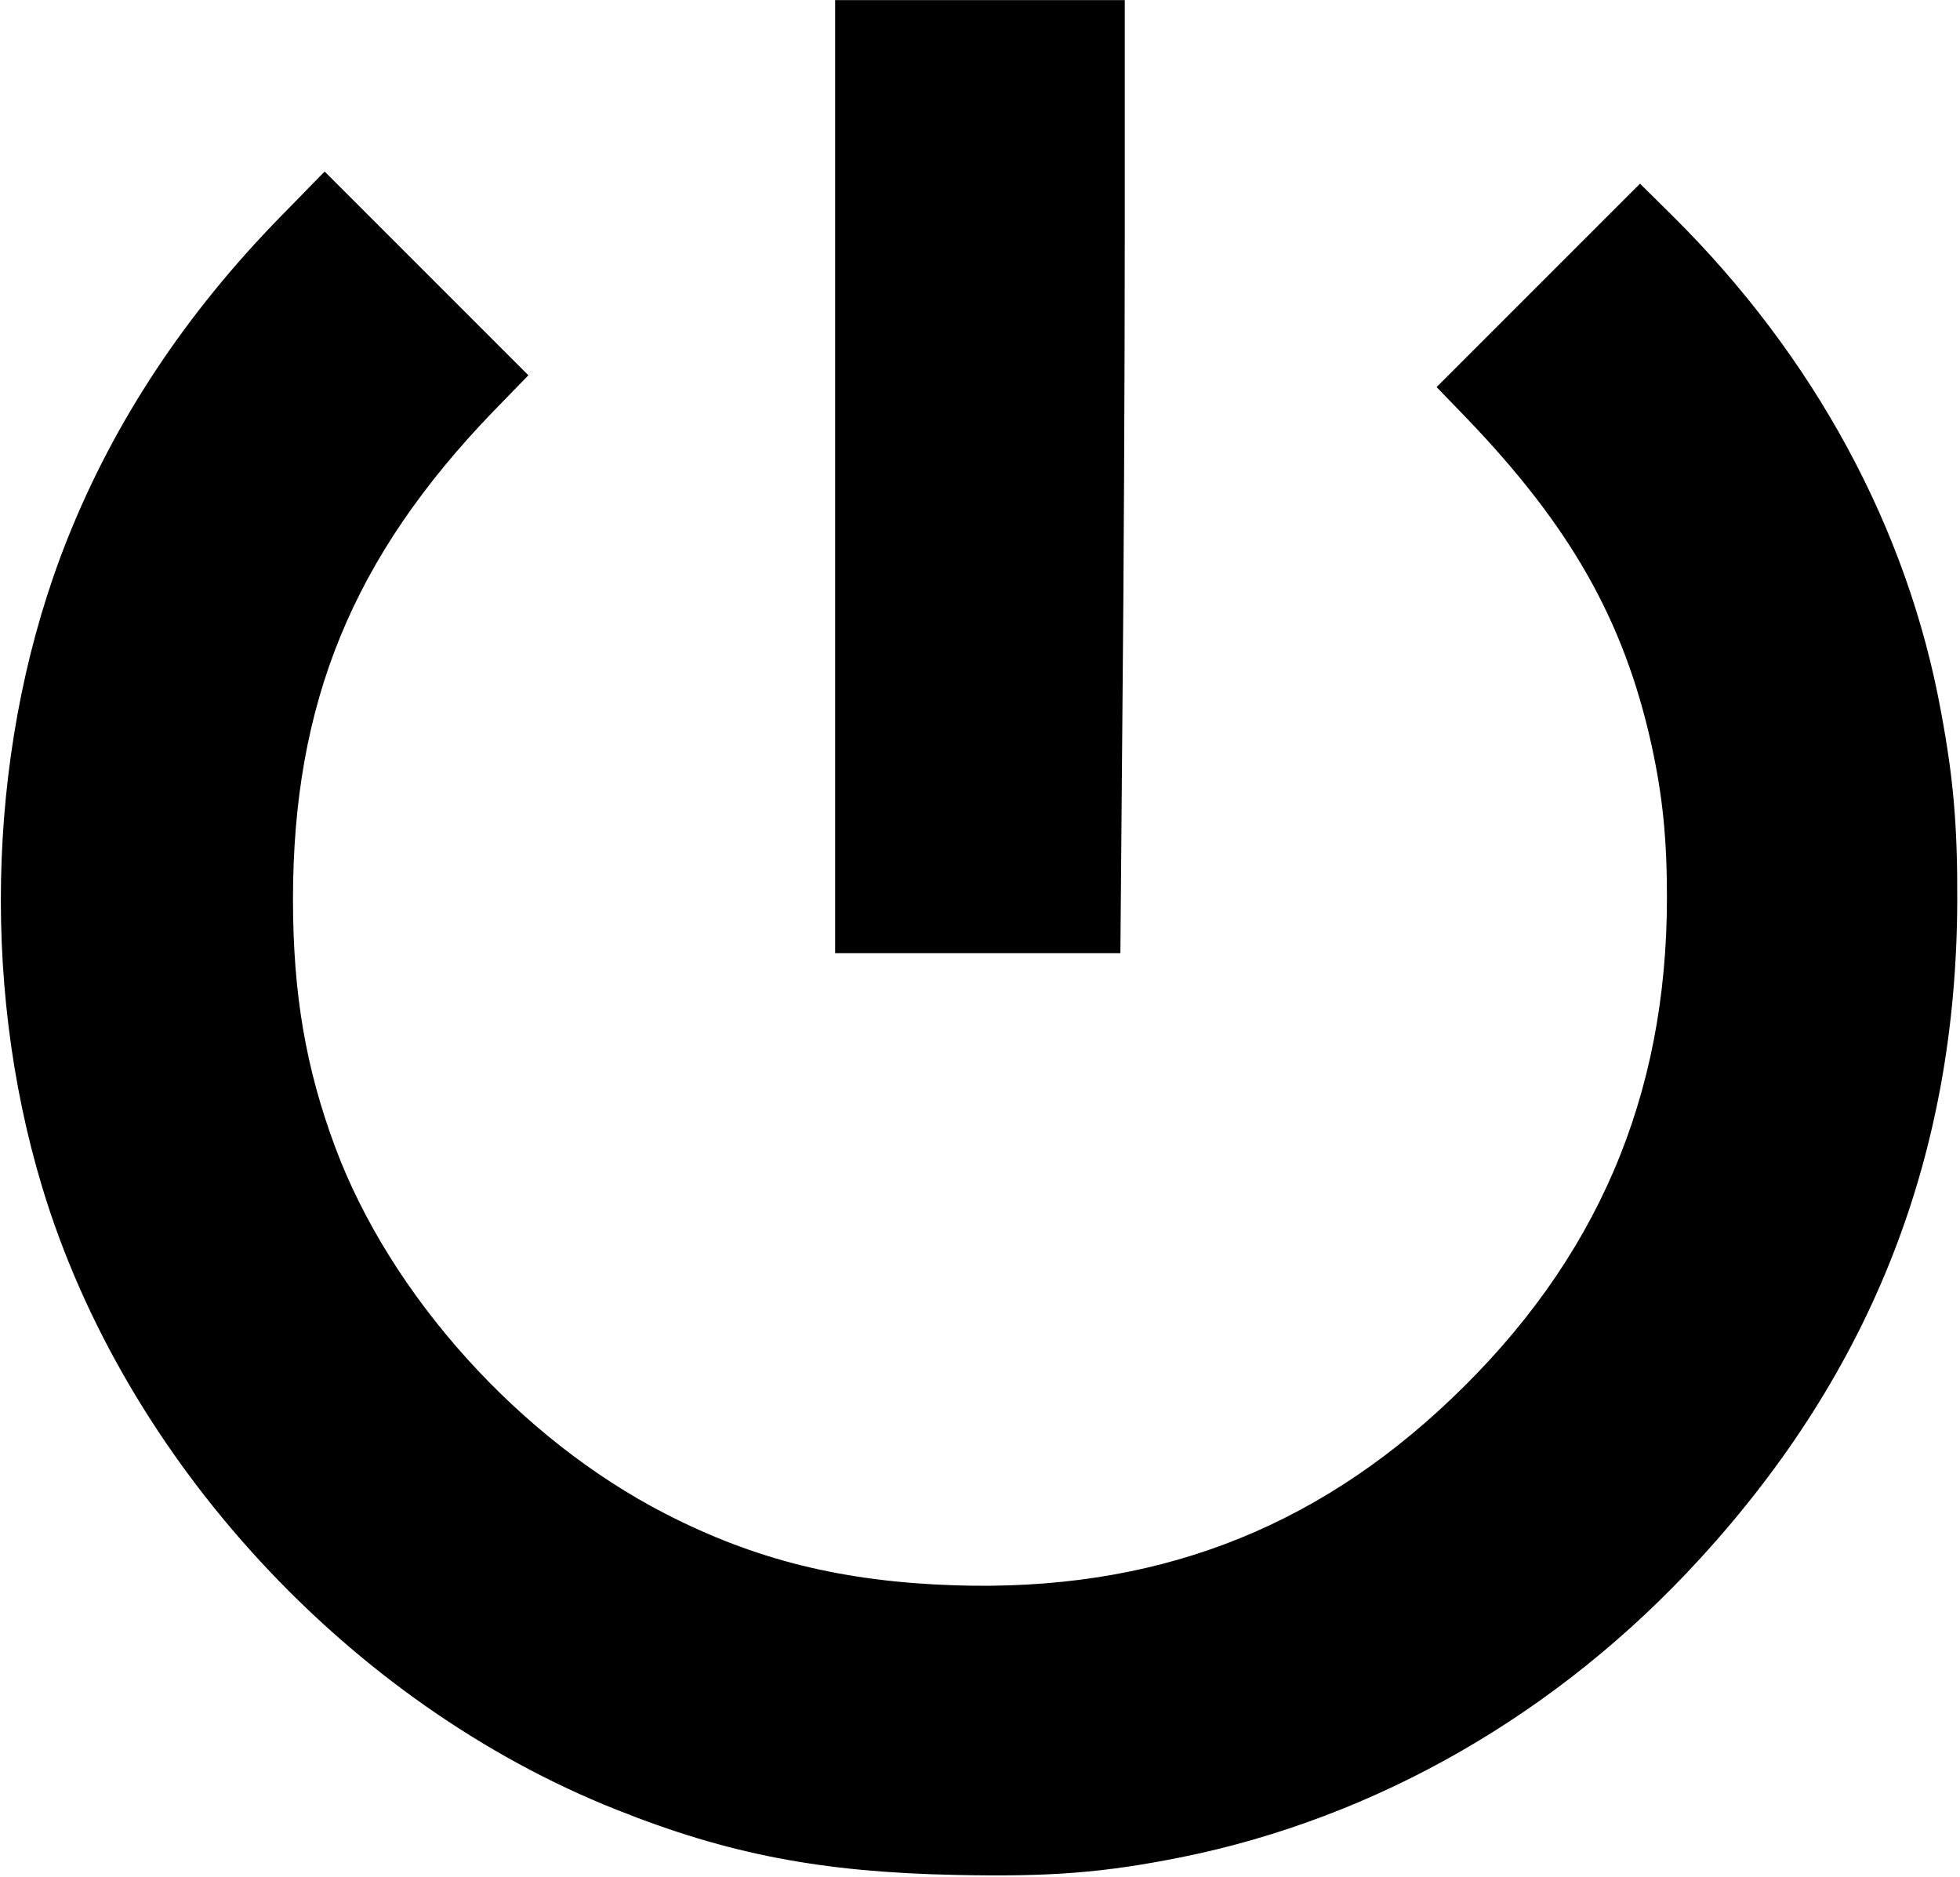
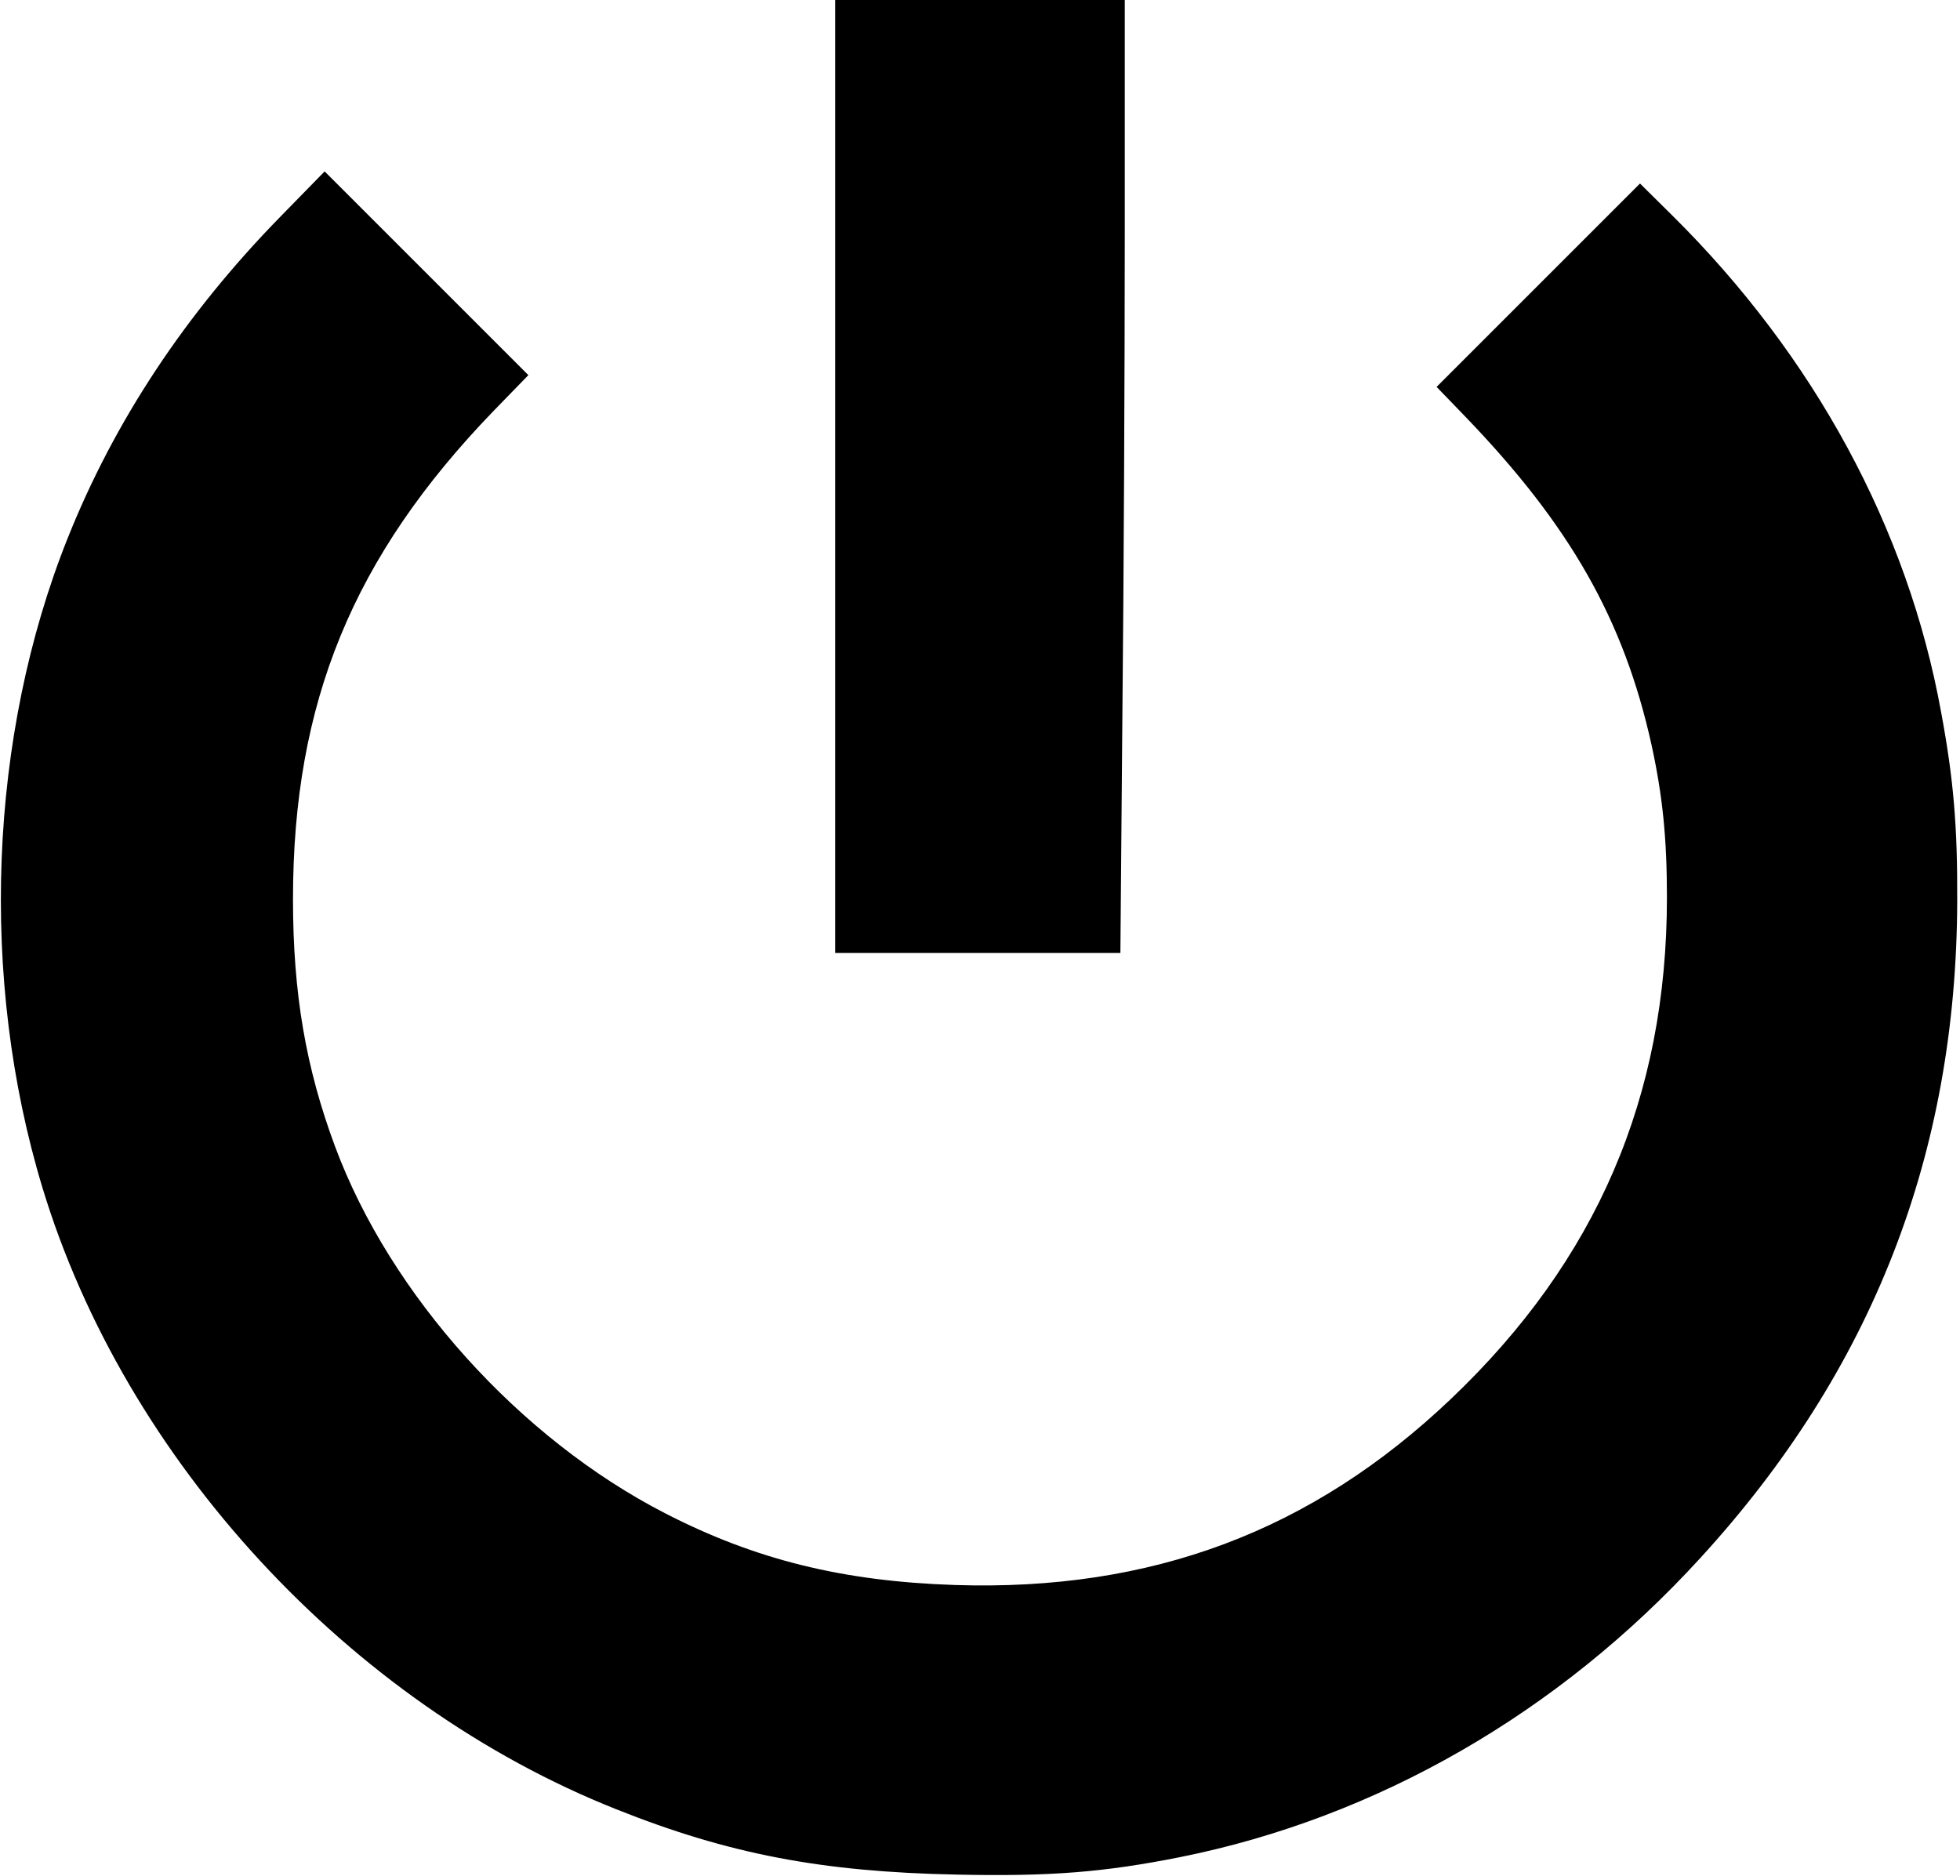
- <svg xmlns="http://www.w3.org/2000/svg" viewBox="0 0 1070 1024.256">
-   <path d="M455.928 260.2v260.135h155.714l1.103-131.08c.735-71.88 1.287-188.99 1.287-260.135V.063H455.928V260.2zM153.324 118.09c-52.027 53.13-90.818 111.776-116.372 175.753-43.203 108.1-48.35 240.65-13.788 354.63 45.04 148.73 167.48 281.463 313.267 339.373 61.22 24.45 112.145 34.195 185.68 35.665 51.477 1.104 80.708-1.286 122.256-9.56 107.18-21.51 206.638-78.683 283.852-163.25 93.943-102.585 139.904-220.61 140.27-358.86.185-40.63-2.02-66.736-8.823-103.136-18.2-100.194-69.308-194.32-146.706-270.983l-17.65-17.464-111.04 111.04 15.626 16.18c57.36 59.564 86.59 111.04 101.665 179.06 6.068 27.76 8.458 50.925 8.458 83.465 0 108.835-38.423 198.183-117.843 273.742-75.927 72.25-163.436 105.158-270.983 101.665-61.036-2.022-108.834-13.788-158.104-39.158-79.42-40.814-150.015-119.13-180.165-200.205-15.994-43.02-22.98-83.648-22.98-135.124 0-107.363 32.724-186.966 109.386-266.386l19.12-19.67L177.224 93.638l-23.9 24.45z" />
+ <svg xmlns="http://www.w3.org/2000/svg" viewBox="0 0 1070 1024" fill="currentColor" width="33.438" height="32">
+   <path transform="matrix(1, 0, 0, -1, 0, 960)" d="M455.928 699.864V439.728h155.714l1.103 131.079c0.735 71.882 1.287 188.99 1.287 260.136V960H455.928zM153.324 841.973c-52.027-53.13-90.818-111.776-116.372-175.753-43.203-108.099-48.35-240.649-13.788-354.631 45.041-148.728 167.48-281.462 313.267-339.372 61.219-24.451 112.144-34.195 185.68-35.665 51.476-1.103 80.707 1.287 122.255 9.56 107.18 21.51 206.638 78.684 283.852 163.252 93.943 102.584 139.904 220.61 140.271 358.86 0.184 40.629-2.022 66.735-8.824 103.135-18.2 100.194-69.308 194.321-146.706 270.983l-17.649 17.465-111.041-111.041 15.627-16.178c57.359-59.565 86.59-111.041 101.665-179.062 6.067-27.76 8.457-50.924 8.457-83.464 0-108.834-38.423-198.182-117.843-273.741-75.927-72.25-163.436-105.158-270.983-101.665-61.036 2.022-108.834 13.788-158.104 39.158-79.42 40.813-150.015 119.13-180.165 200.204-15.994 43.019-22.98 83.648-22.98 135.124 0 107.364 32.724 186.967 109.386 266.387l19.12 19.671-111.224 111.224z" />
</svg>
